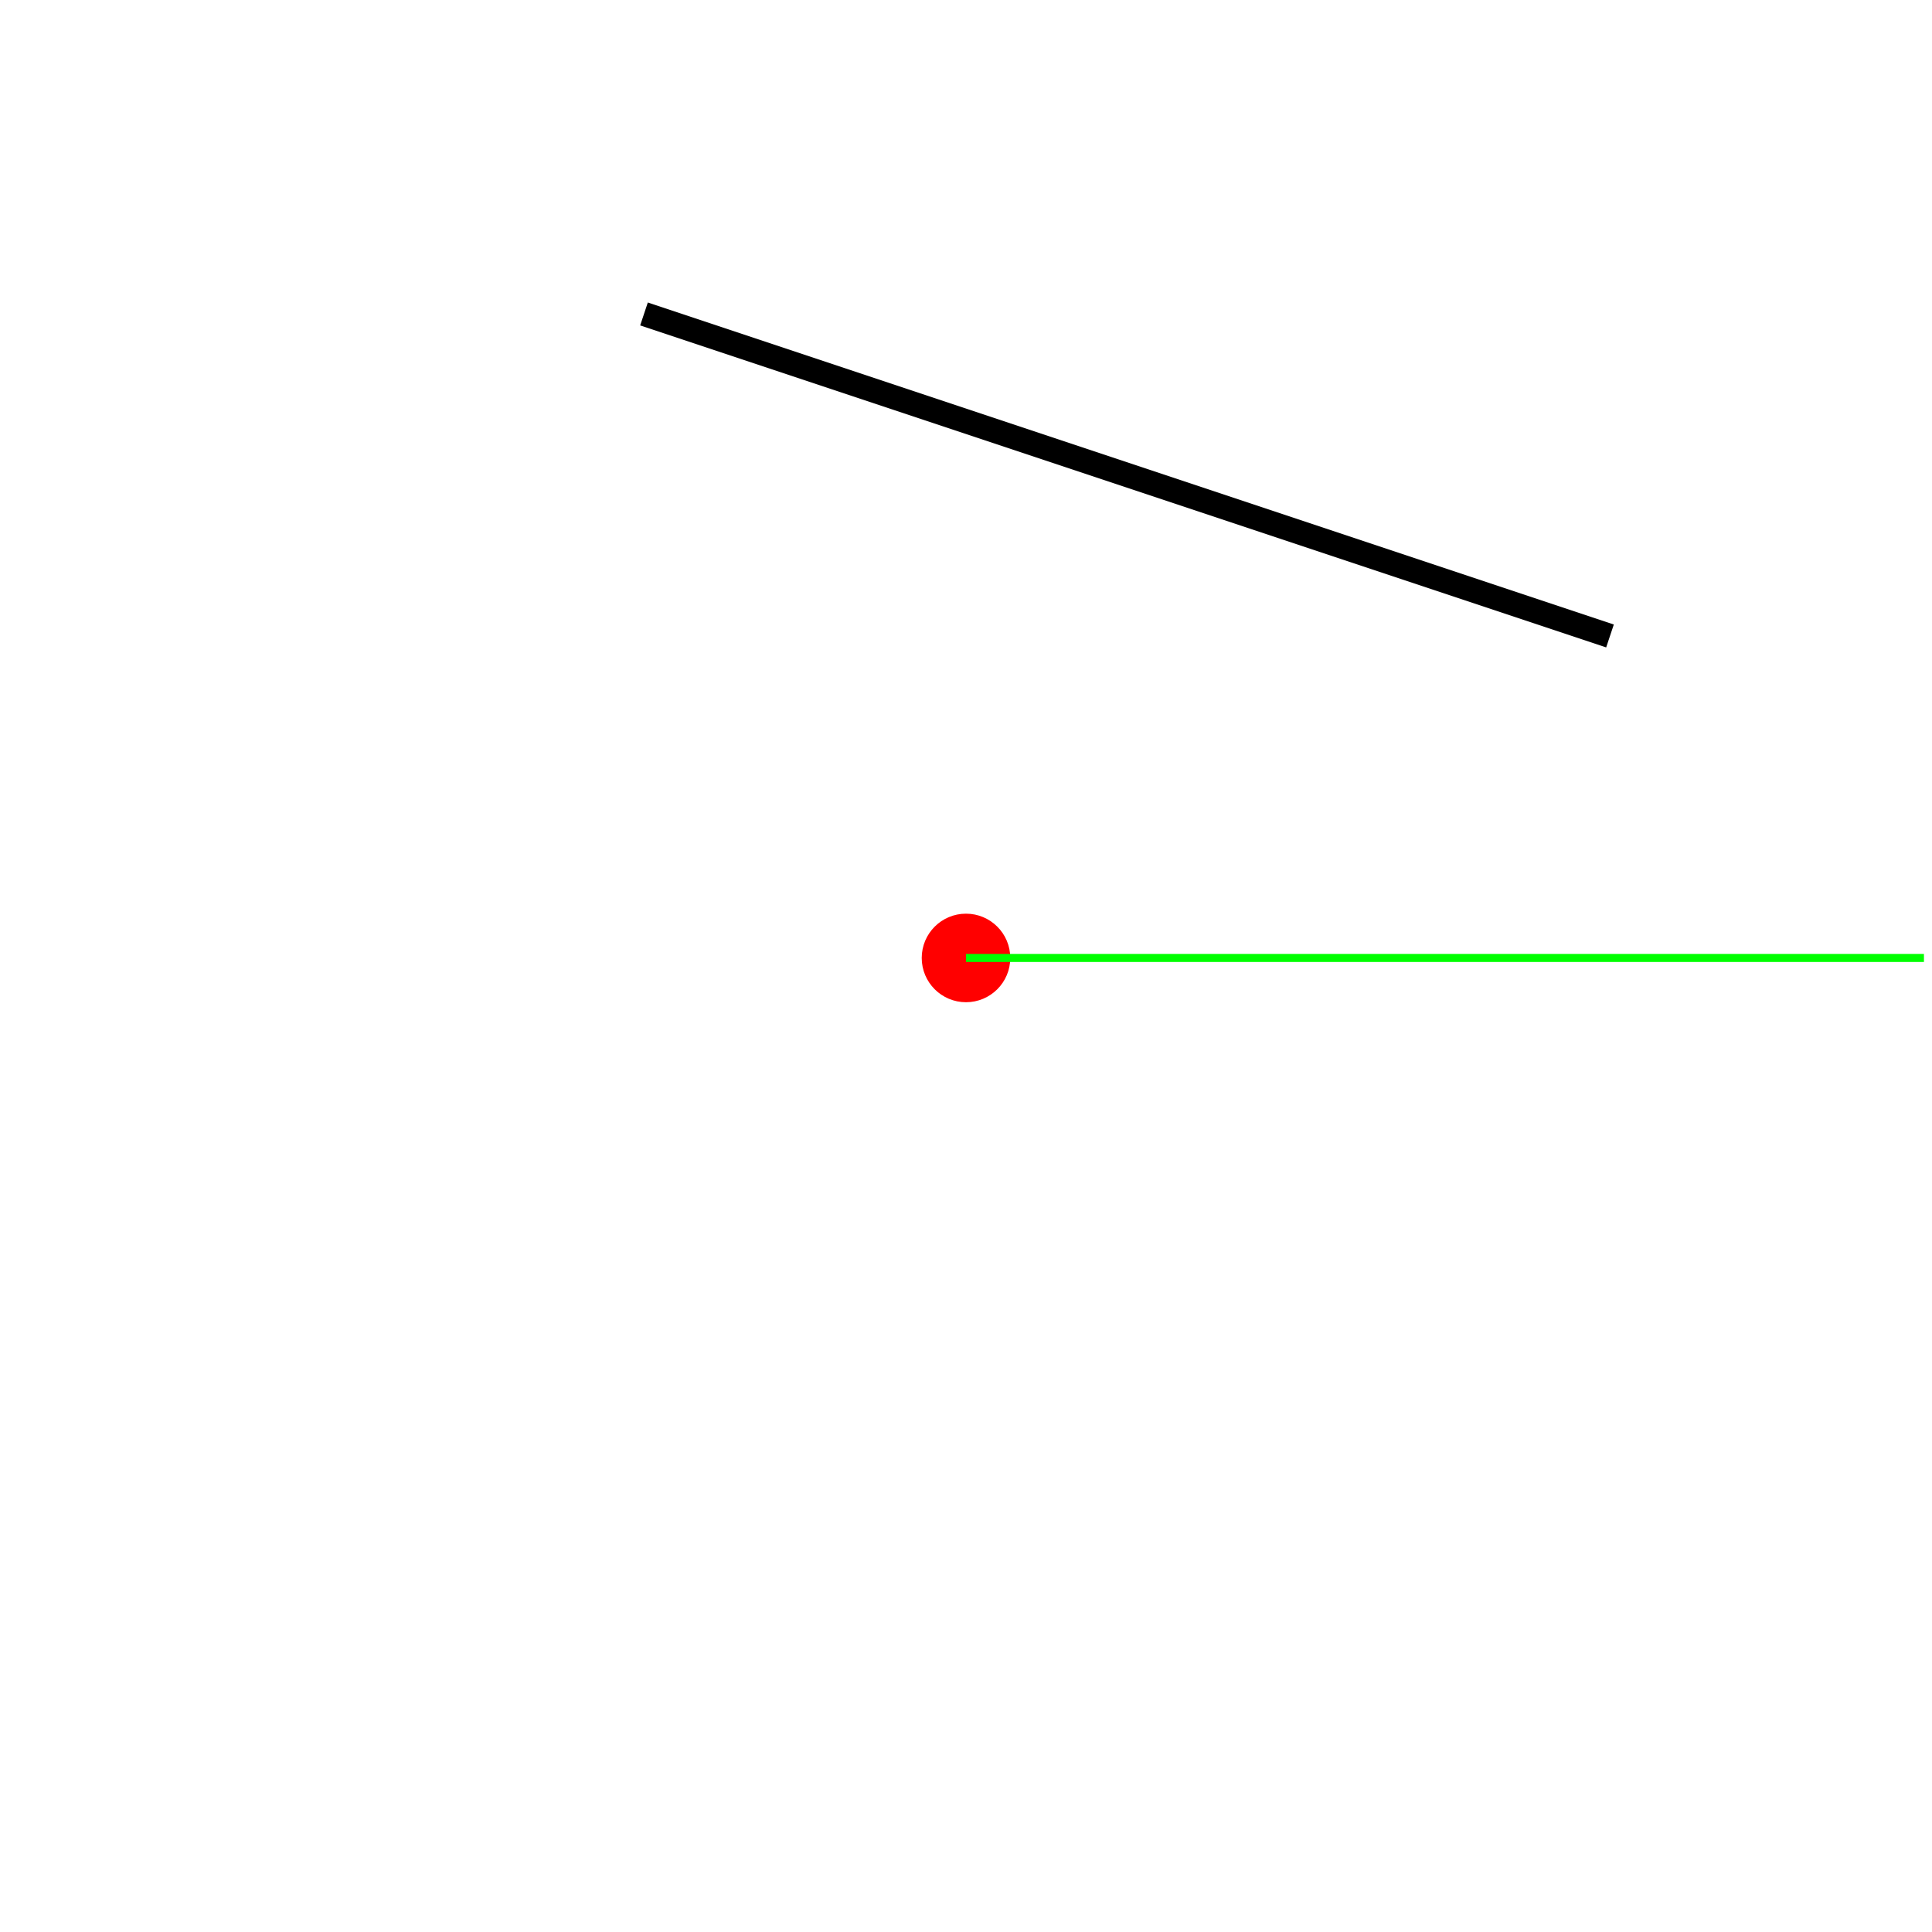
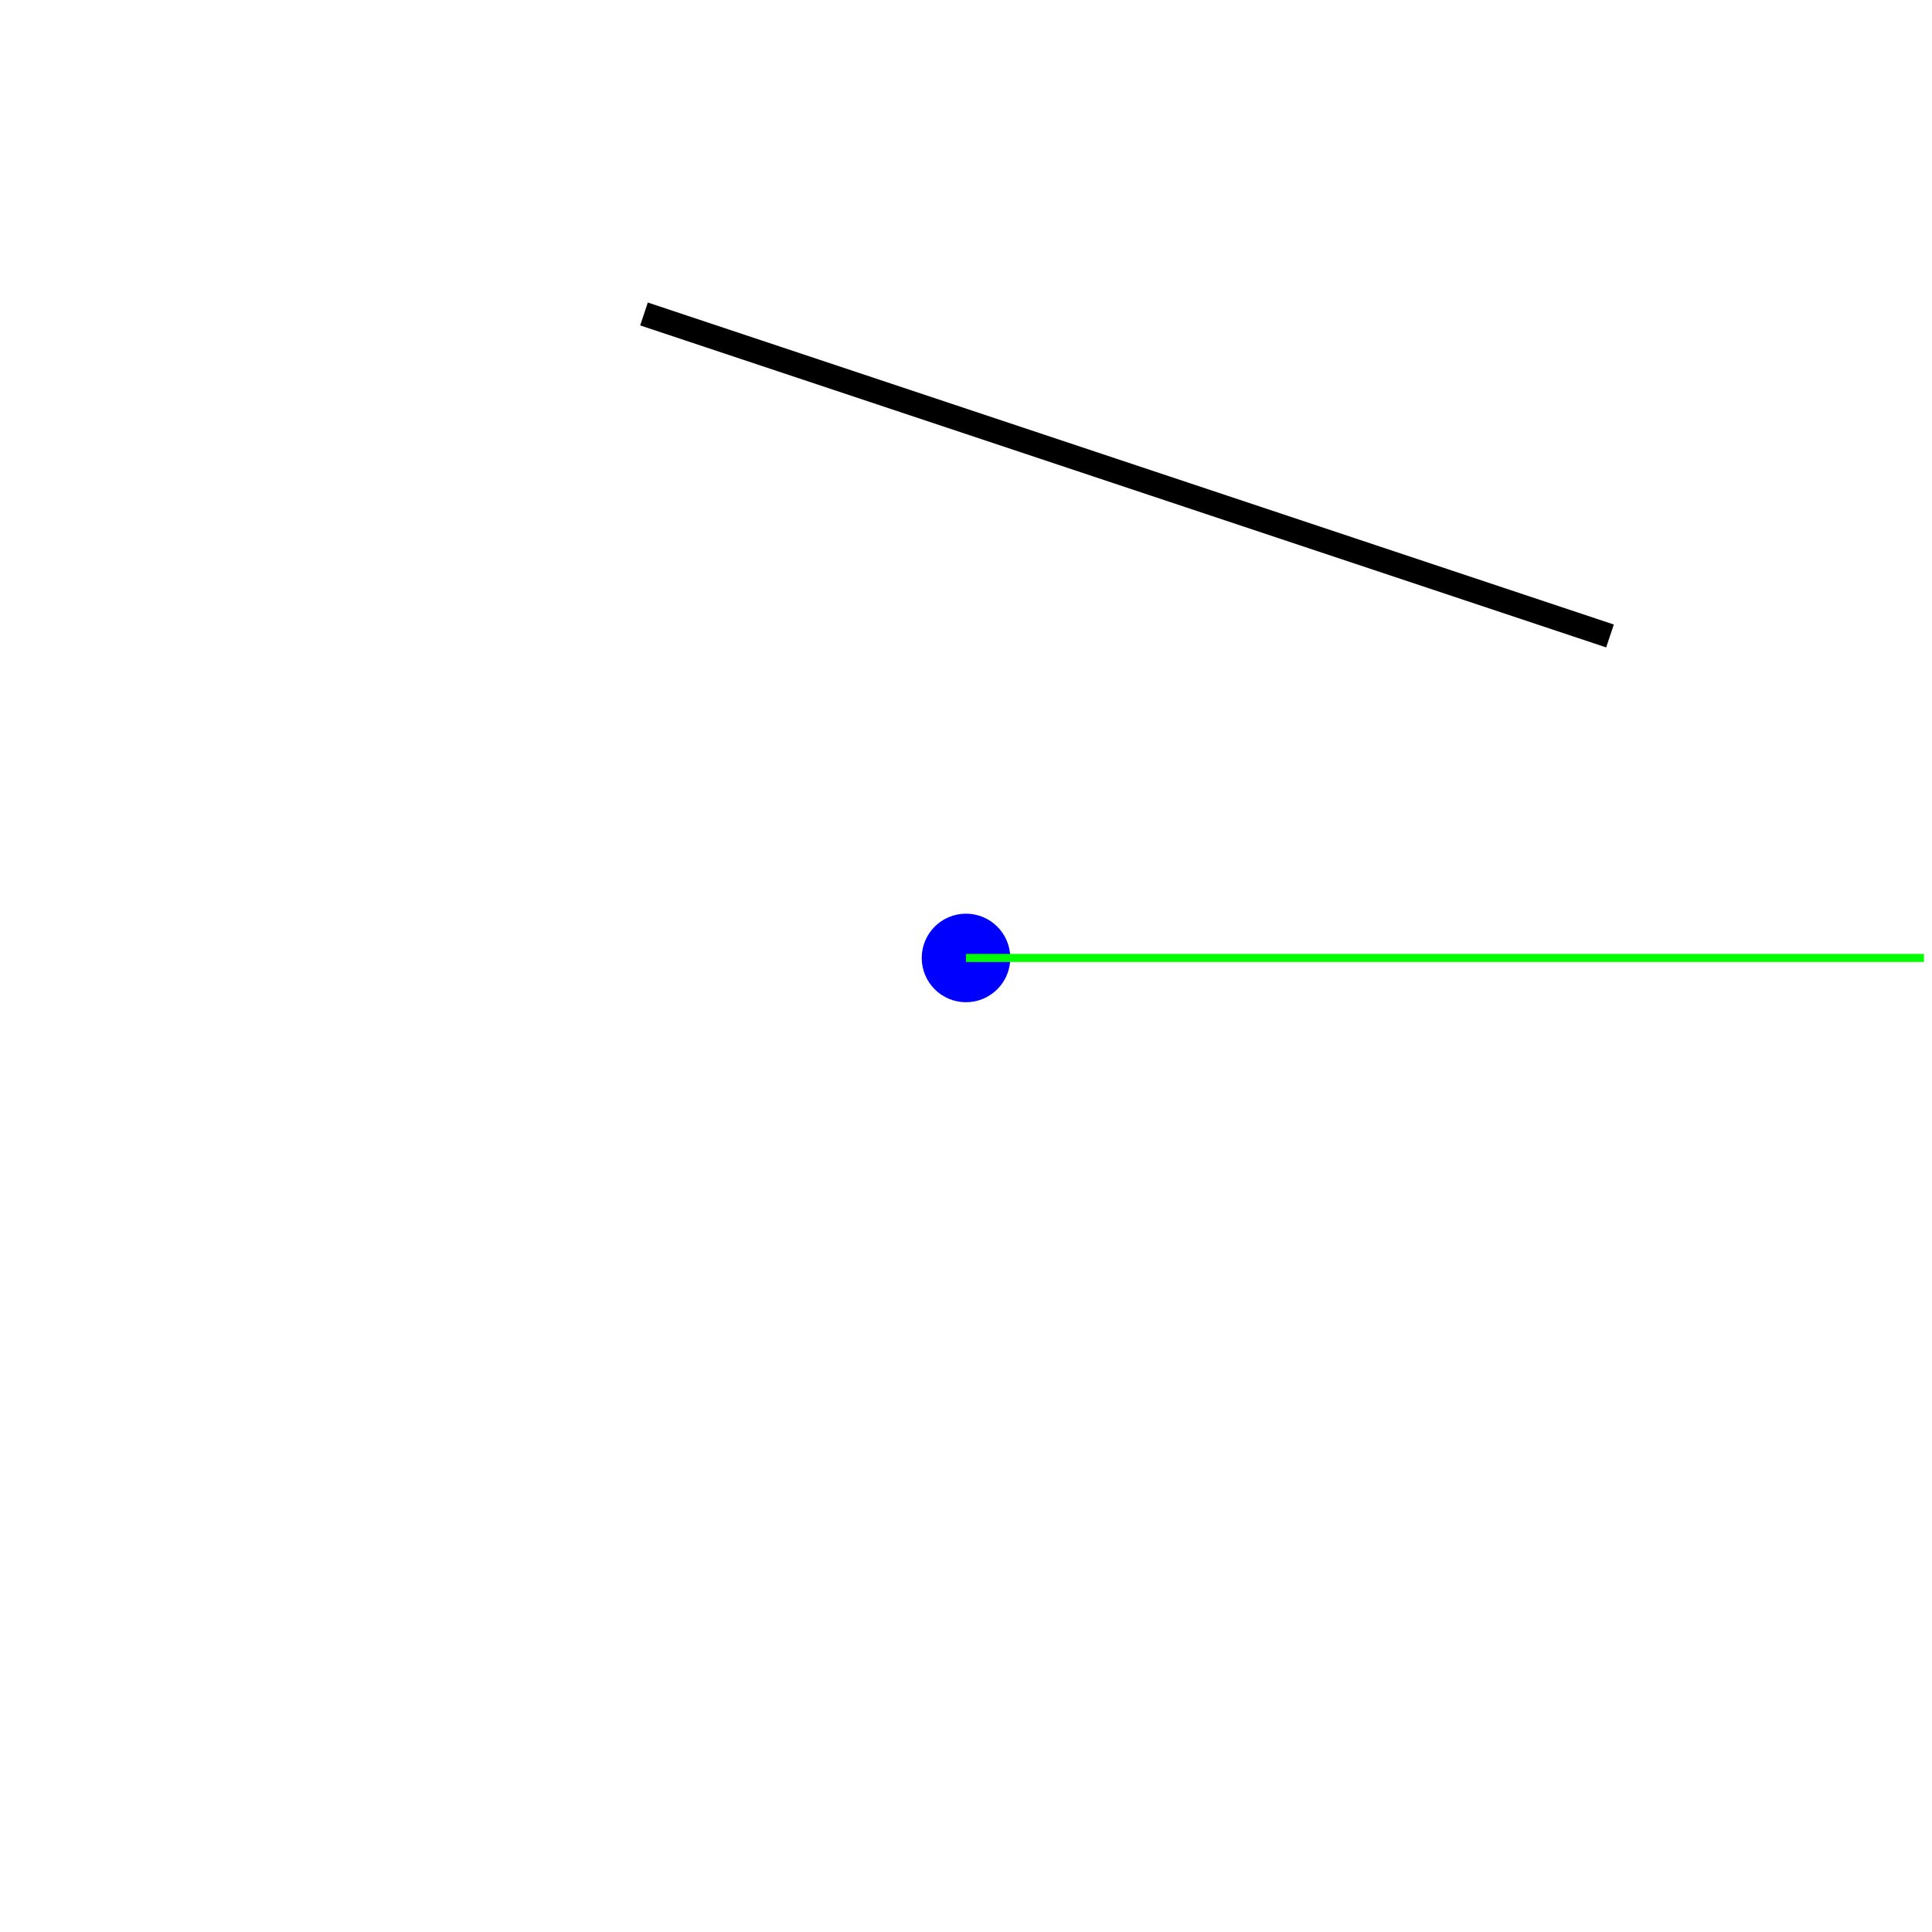
<svg xmlns="http://www.w3.org/2000/svg" version="1.1" width="240" height="240">
  <rect x="0" y="0" width="240" height="240" stroke="#ffffff" fill="#ffffff" />
  <polygon points=" 80,39 200,79 " stroke-width="3" stroke="#000000" fill="none" />
-   <circle cx="120" cy="119" r="5" stroke="#ff0000" fill="#ff0000" />
+   <circle cx="120" cy="119" r="5" stroke="#0000ff" fill="#0000ff" />
  <line x1="120" y1="119" x2="239" y2="119" stroke-width="1" stroke="#00ff00" fill="none" />
</svg>
